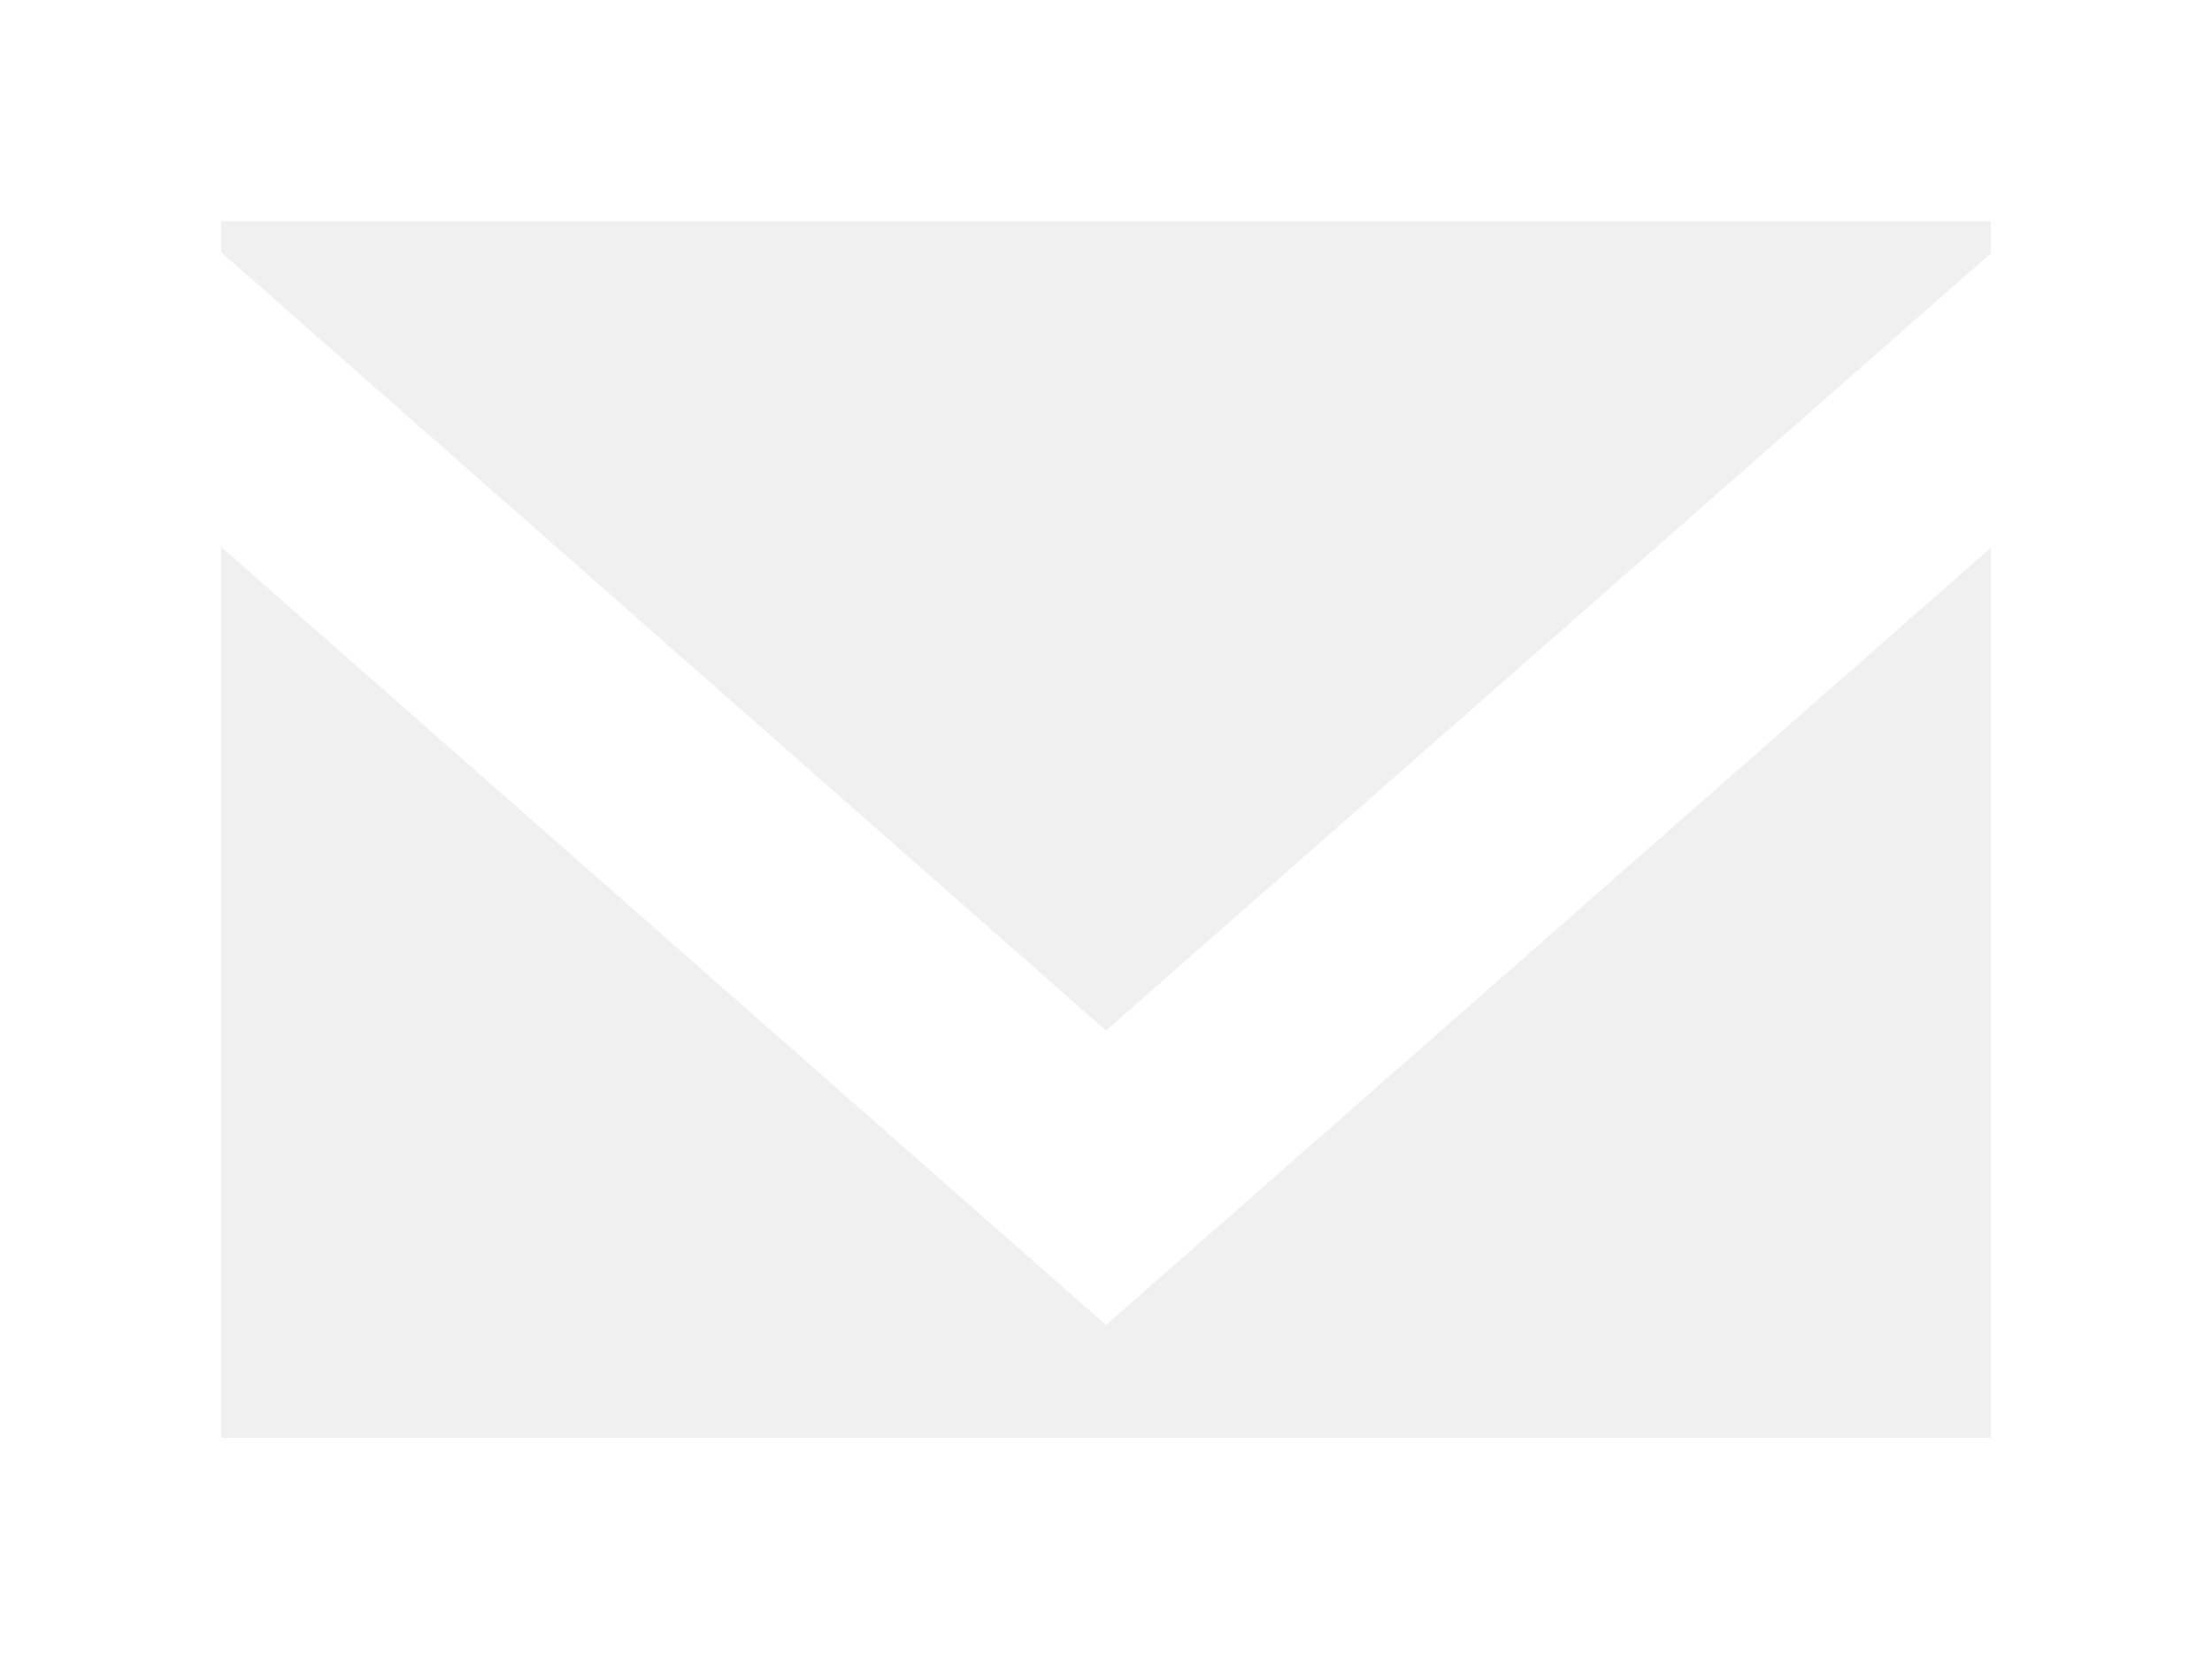
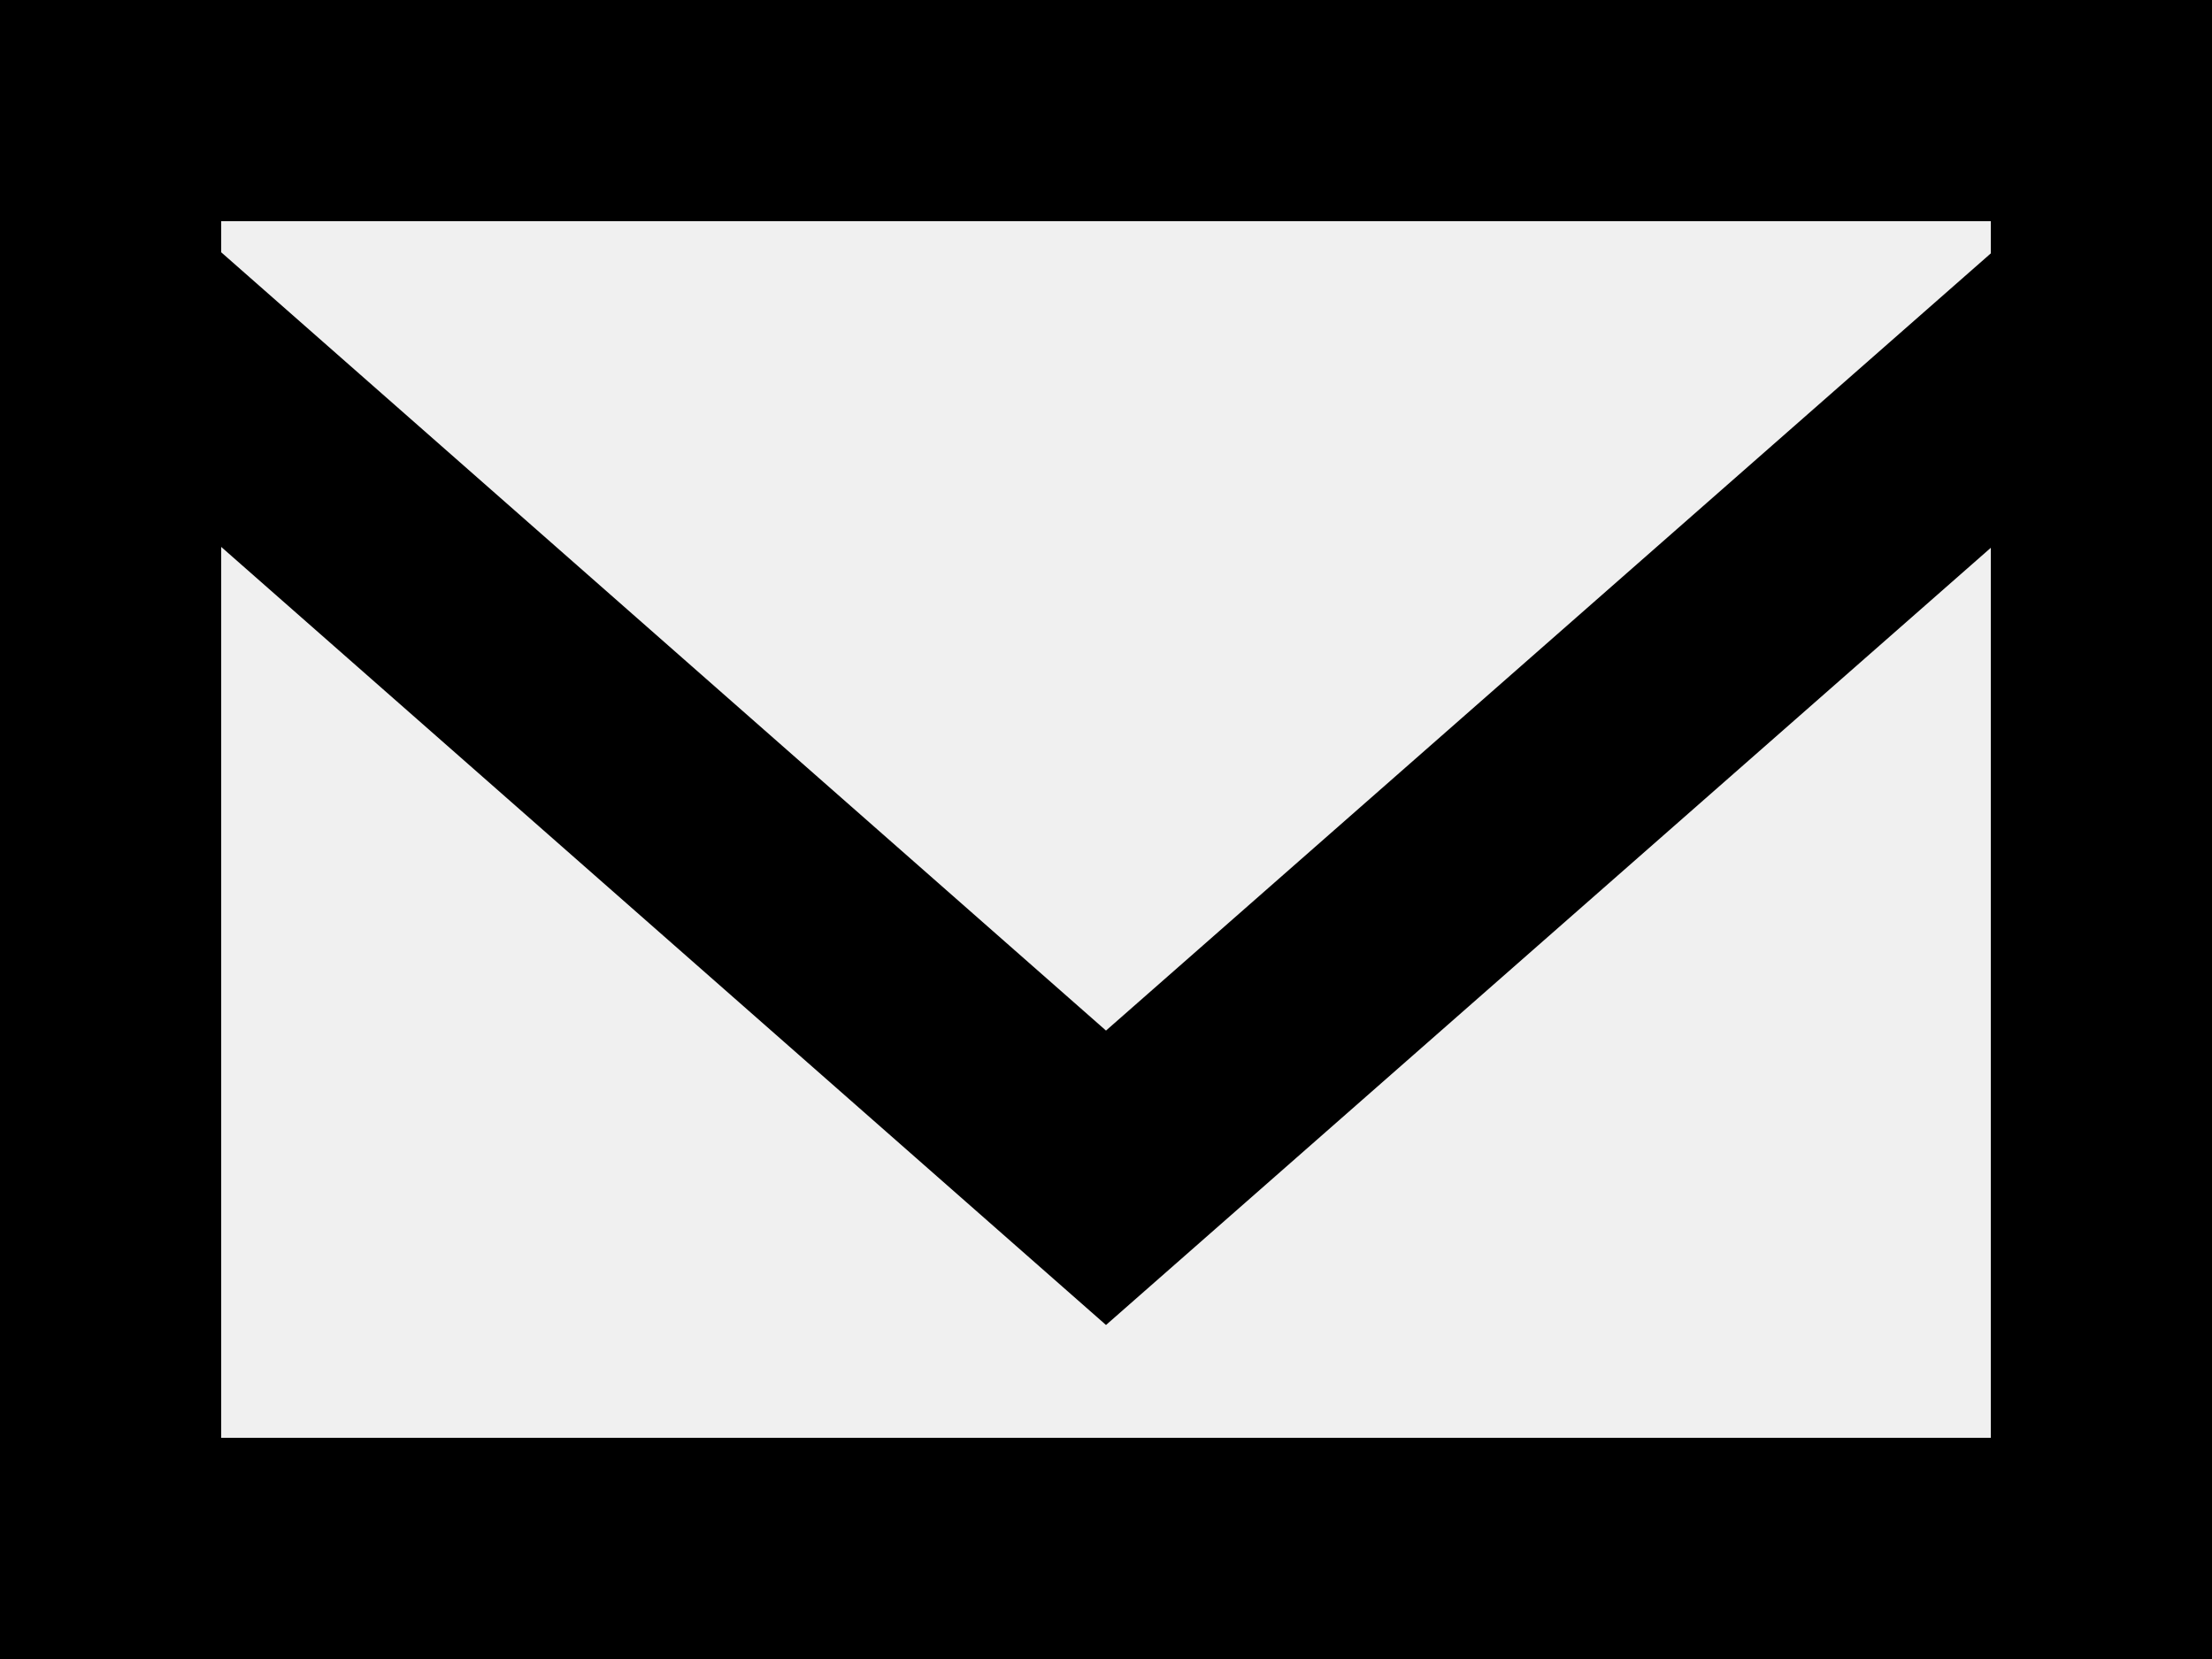
<svg xmlns="http://www.w3.org/2000/svg" width="20px" height="15px" viewBox="0 0 20 15" version="1.1">
  <defs />
  <g id="Page-1" stroke="none" stroke-width="1" fill="none" fill-rule="evenodd">
-     <g id="Dribbble-Dark-Preview" transform="translate(-300, -922)" fill="#FFFFFF">
+     <g id="Dribbble-Light-Preview" transform="translate(-300, -922)" fill="#000000">
      <g id="icons" transform="translate(56, 160)">
        <path d="M262,764.291 L254,771.318 L246,764.281 L246,764 L262,764 L262,764.291 Z M246,775 L246,766.945 L254,773.98 L262,766.953 L262,775 L246,775 Z M244,777 L264,777 L264,762 L244,762 L244,777 Z" id="email-[#1573]" />
      </g>
    </g>
  </g>
</svg>
